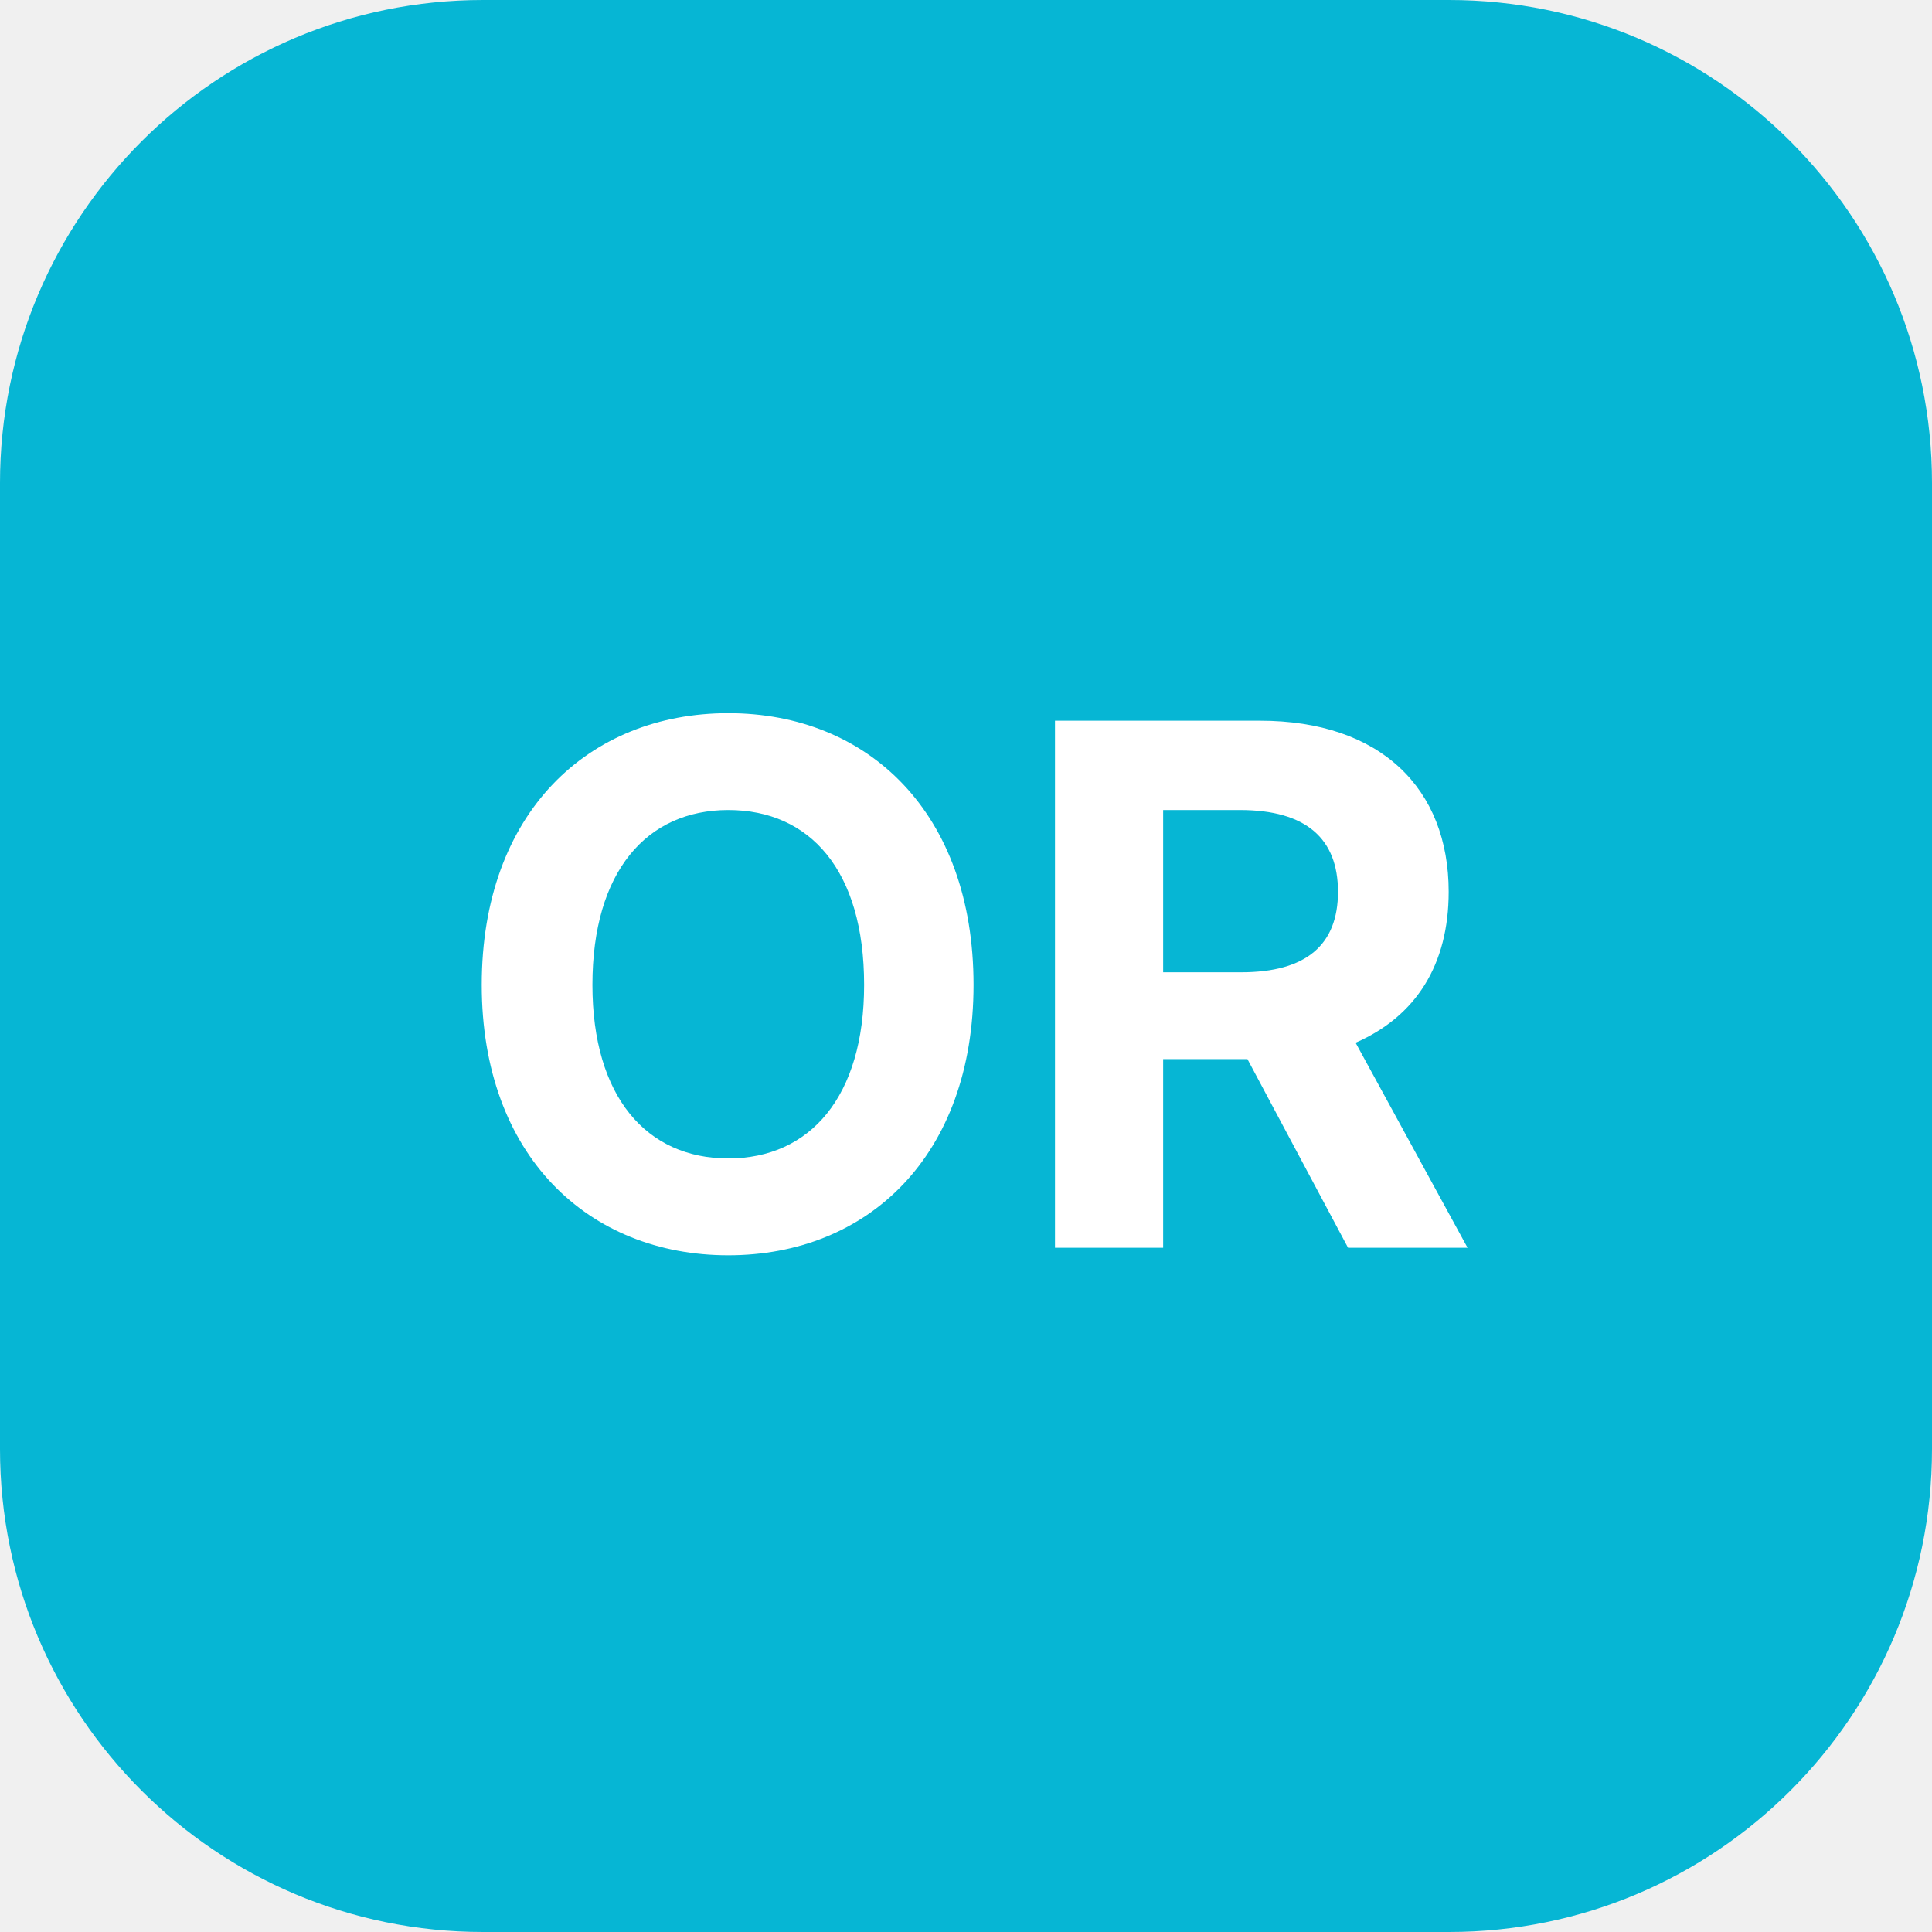
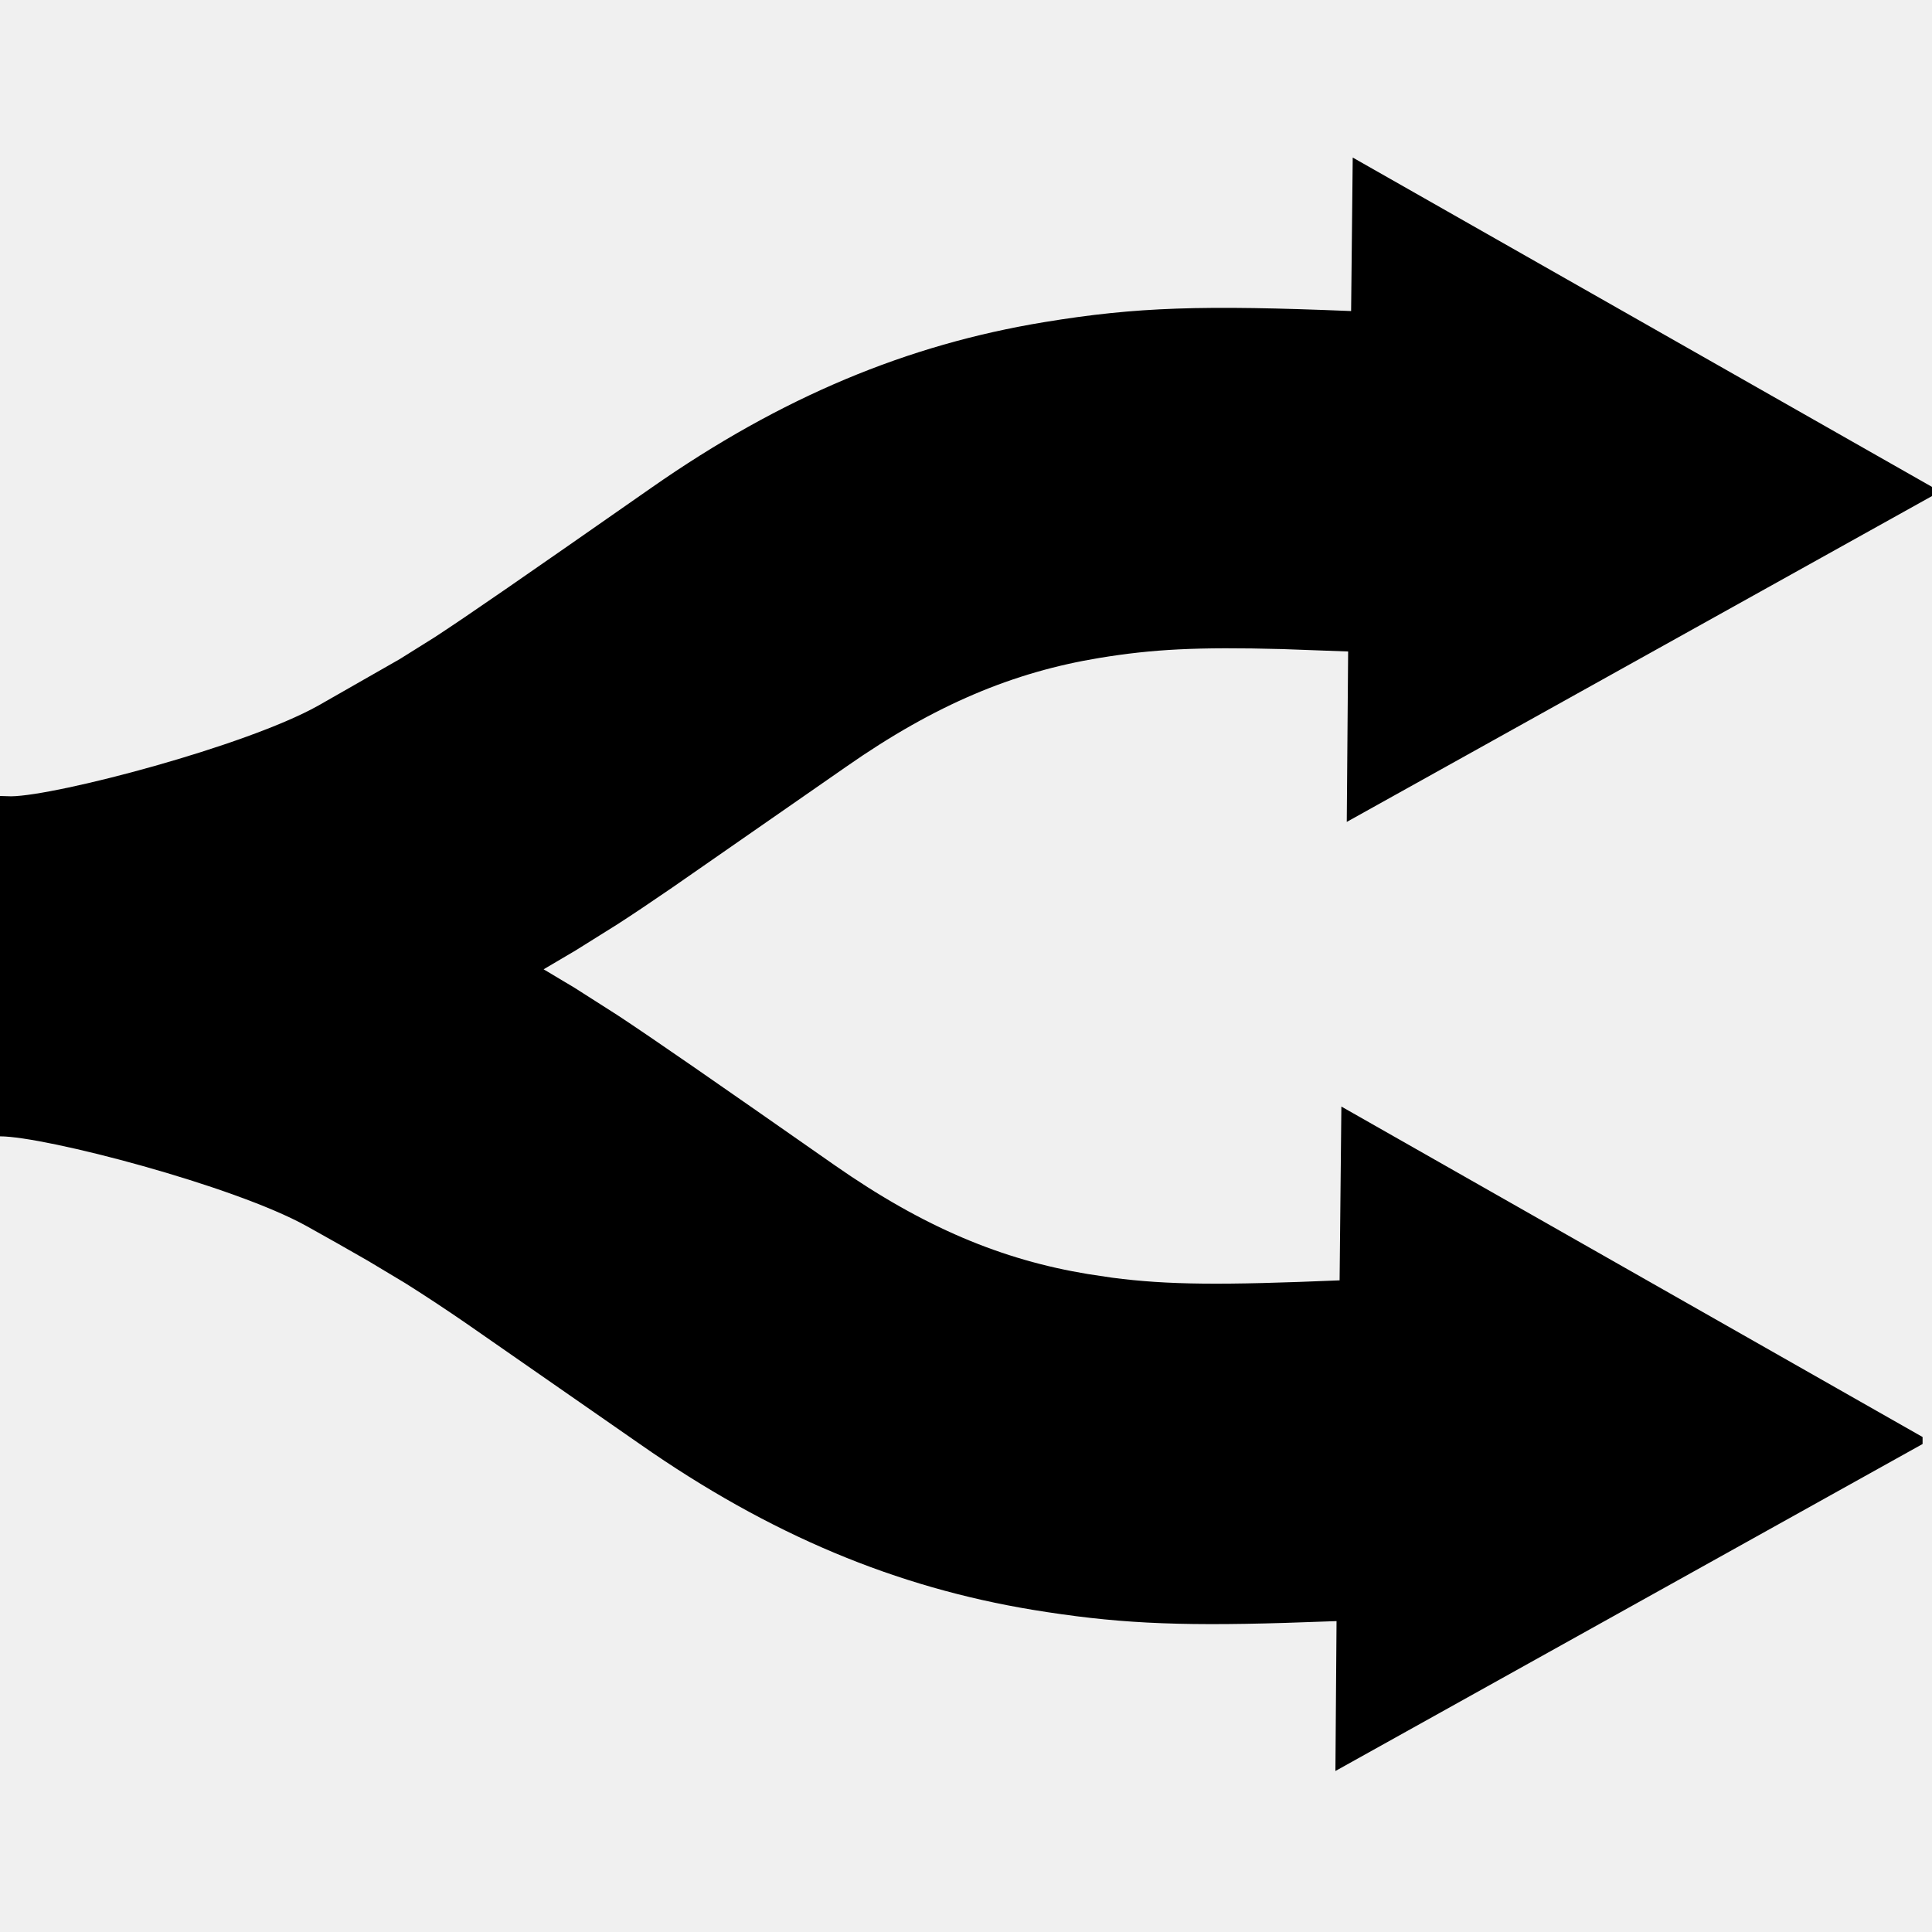
- <svg xmlns="http://www.w3.org/2000/svg" role="img" aria-label="OpenRouter" viewBox="0 0 24 24">
-   <rect width="24" height="24" rx="6" fill="#06b6d4" />
-   <text x="12" y="15.5" text-anchor="middle" font-family="Inter, Arial, sans-serif" font-size="9" font-weight="700" fill="#fff">OR</text>
+ <svg xmlns="http://www.w3.org/2000/svg" fill="currentColor" fill-rule="evenodd" height="1em" style="flex:none;line-height:1" viewBox="0 0 24 24" width="1em">
+   <path d="M16.804 1.957l7.22 4.105v.087L16.73 10.21l.017-2.117-.821-.03c-1.059-.028-1.611.002-2.268.11-1.064.175-2.038.577-3.147 1.352L8.345 11.03c-.284.195-.495.336-.68.455l-.515.322-.397.234.385.23.53.338c.476.314 1.17.796 2.701 1.866 1.11.775 2.083 1.177 3.147 1.352l.3.045c.694.091 1.375.094 2.825.033l.022-2.159 7.22 4.105v.087L16.589 22l.014-1.862-.635.022c-1.386.042-2.137.002-3.138-.162-1.694-.28-3.26-.926-4.881-2.059l-2.158-1.5a21.997 21.997 0 00-.755-.498l-.467-.28a55.927 55.927 0 00-.76-.43C2.908 14.73.563 14.116 0 14.116V9.888l.14.004c.564-.007 2.91-.622 3.809-1.124l1.016-.58.438-.274c.428-.28 1.072-.726 2.686-1.853 1.621-1.133 3.186-1.78 4.881-2.059 1.152-.19 1.974-.213 3.814-.138l.02-1.907z" />
</svg>
